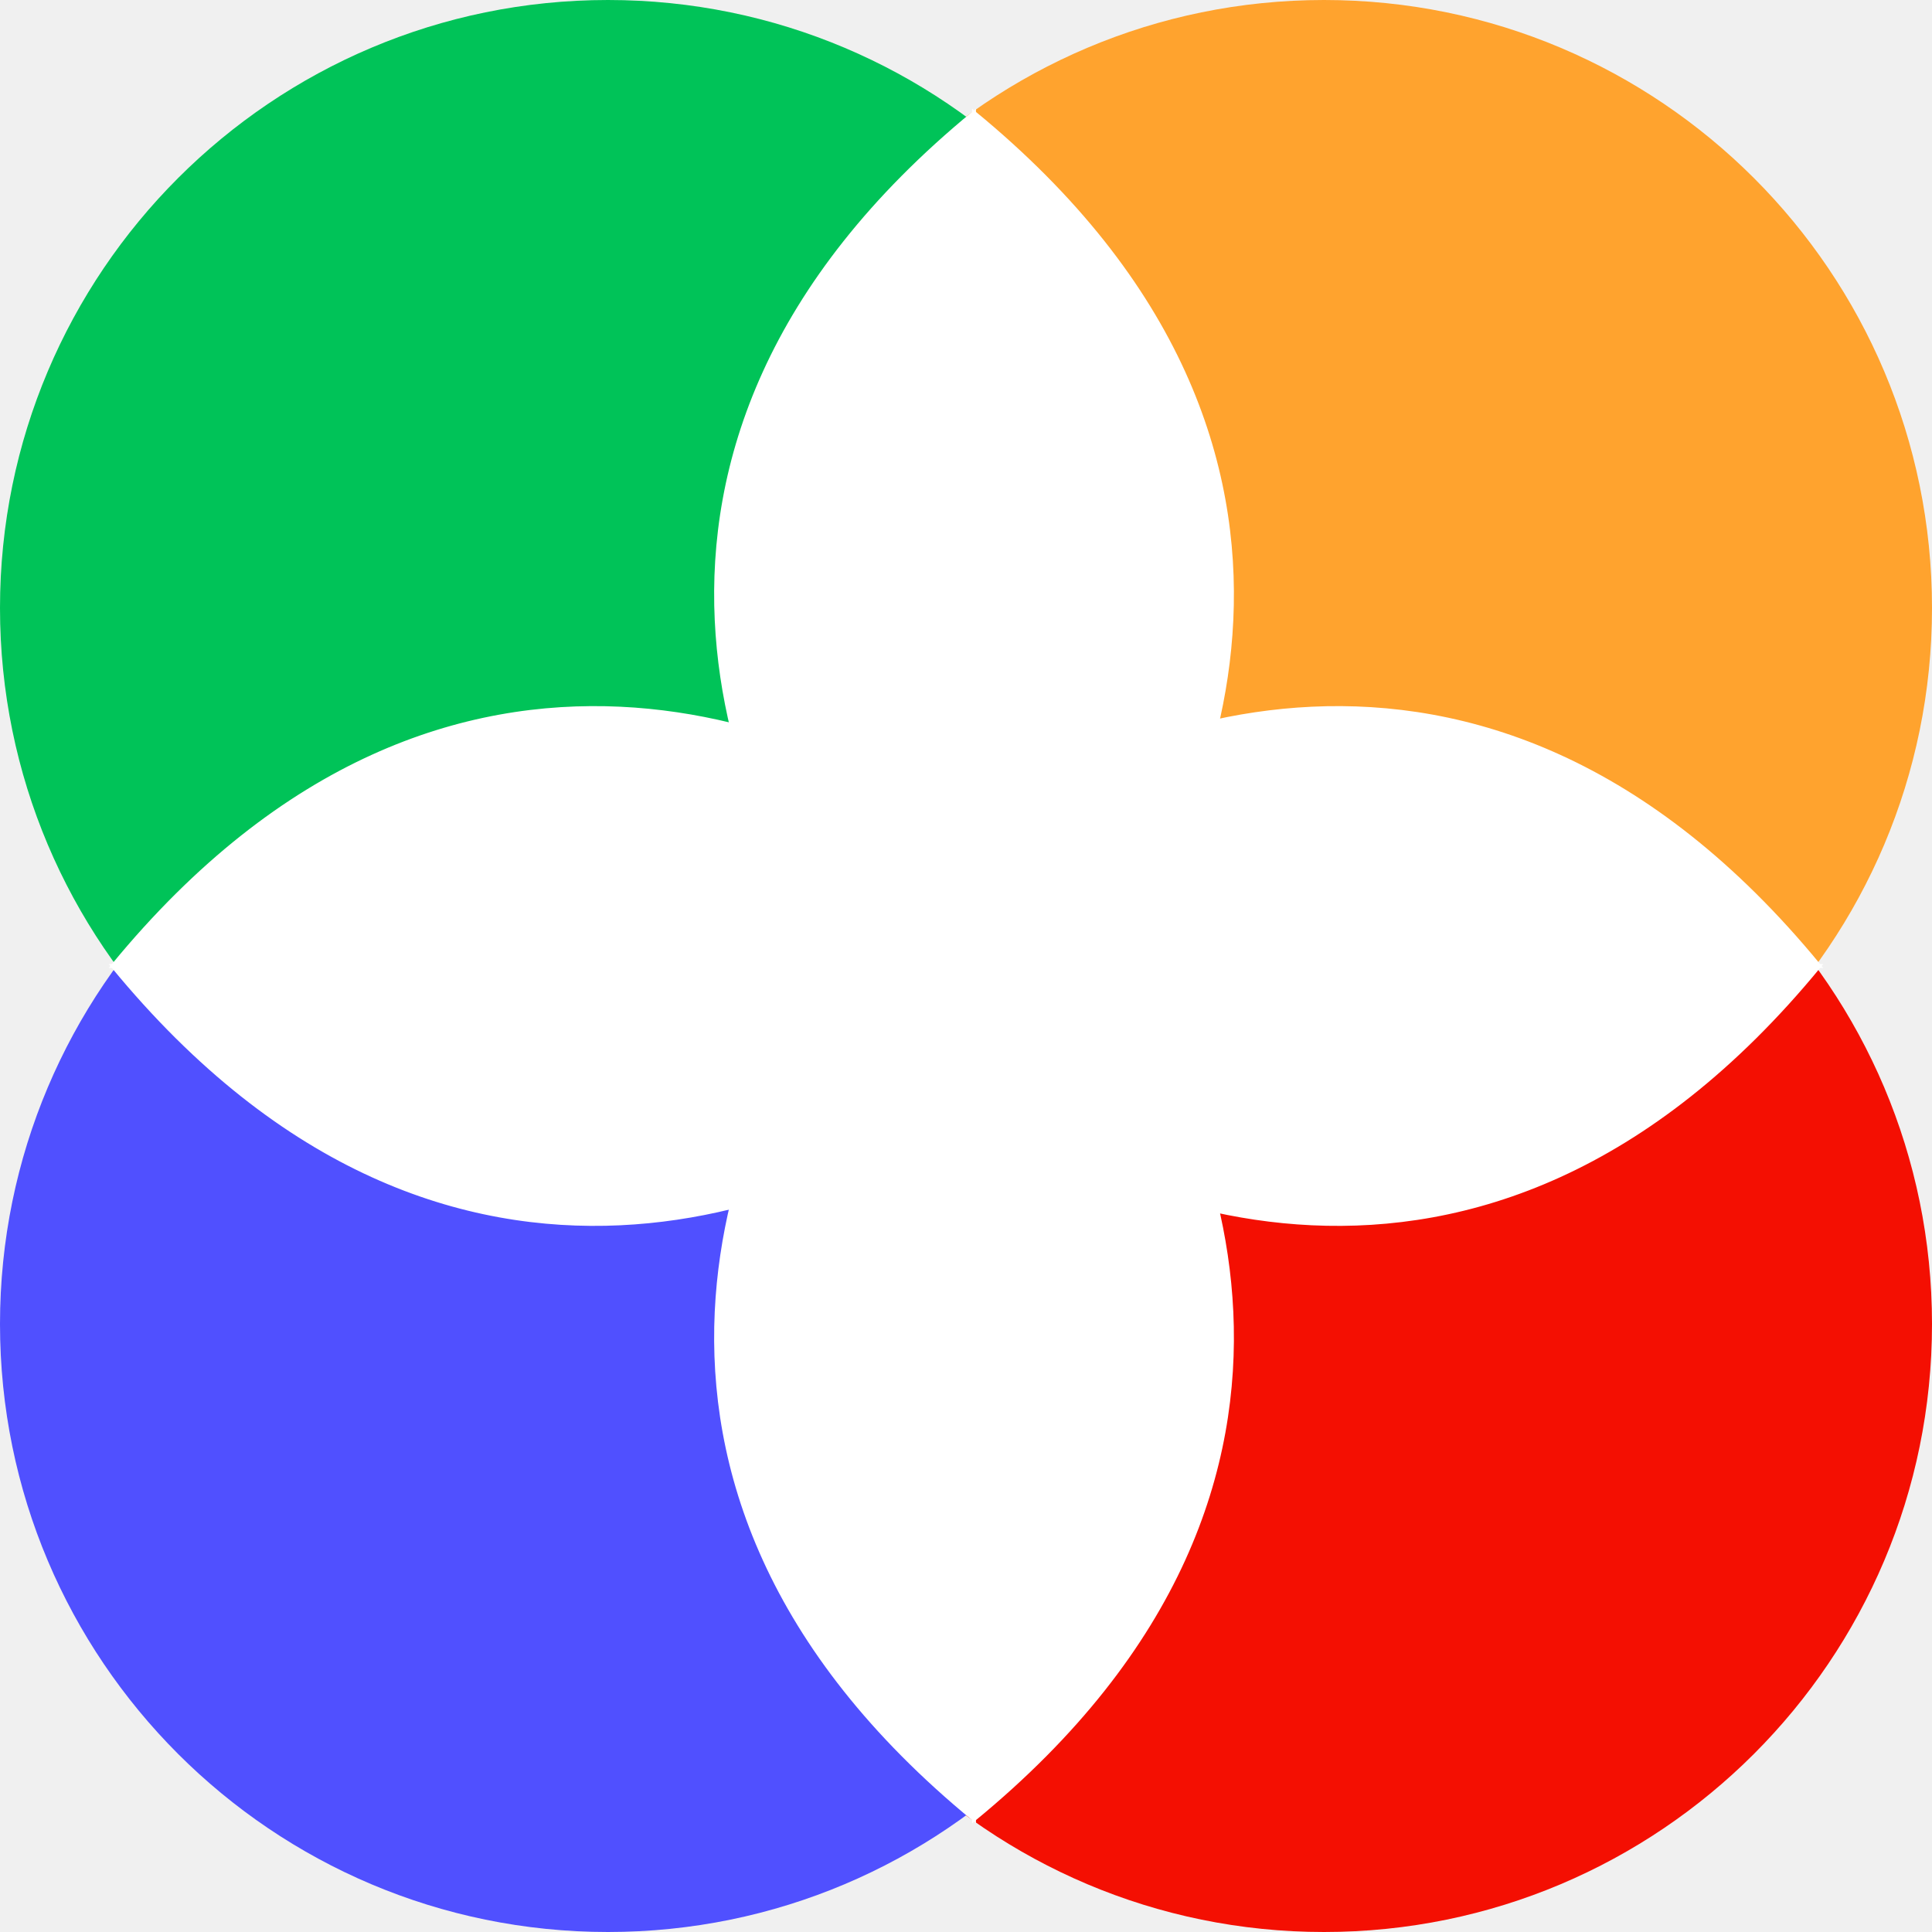
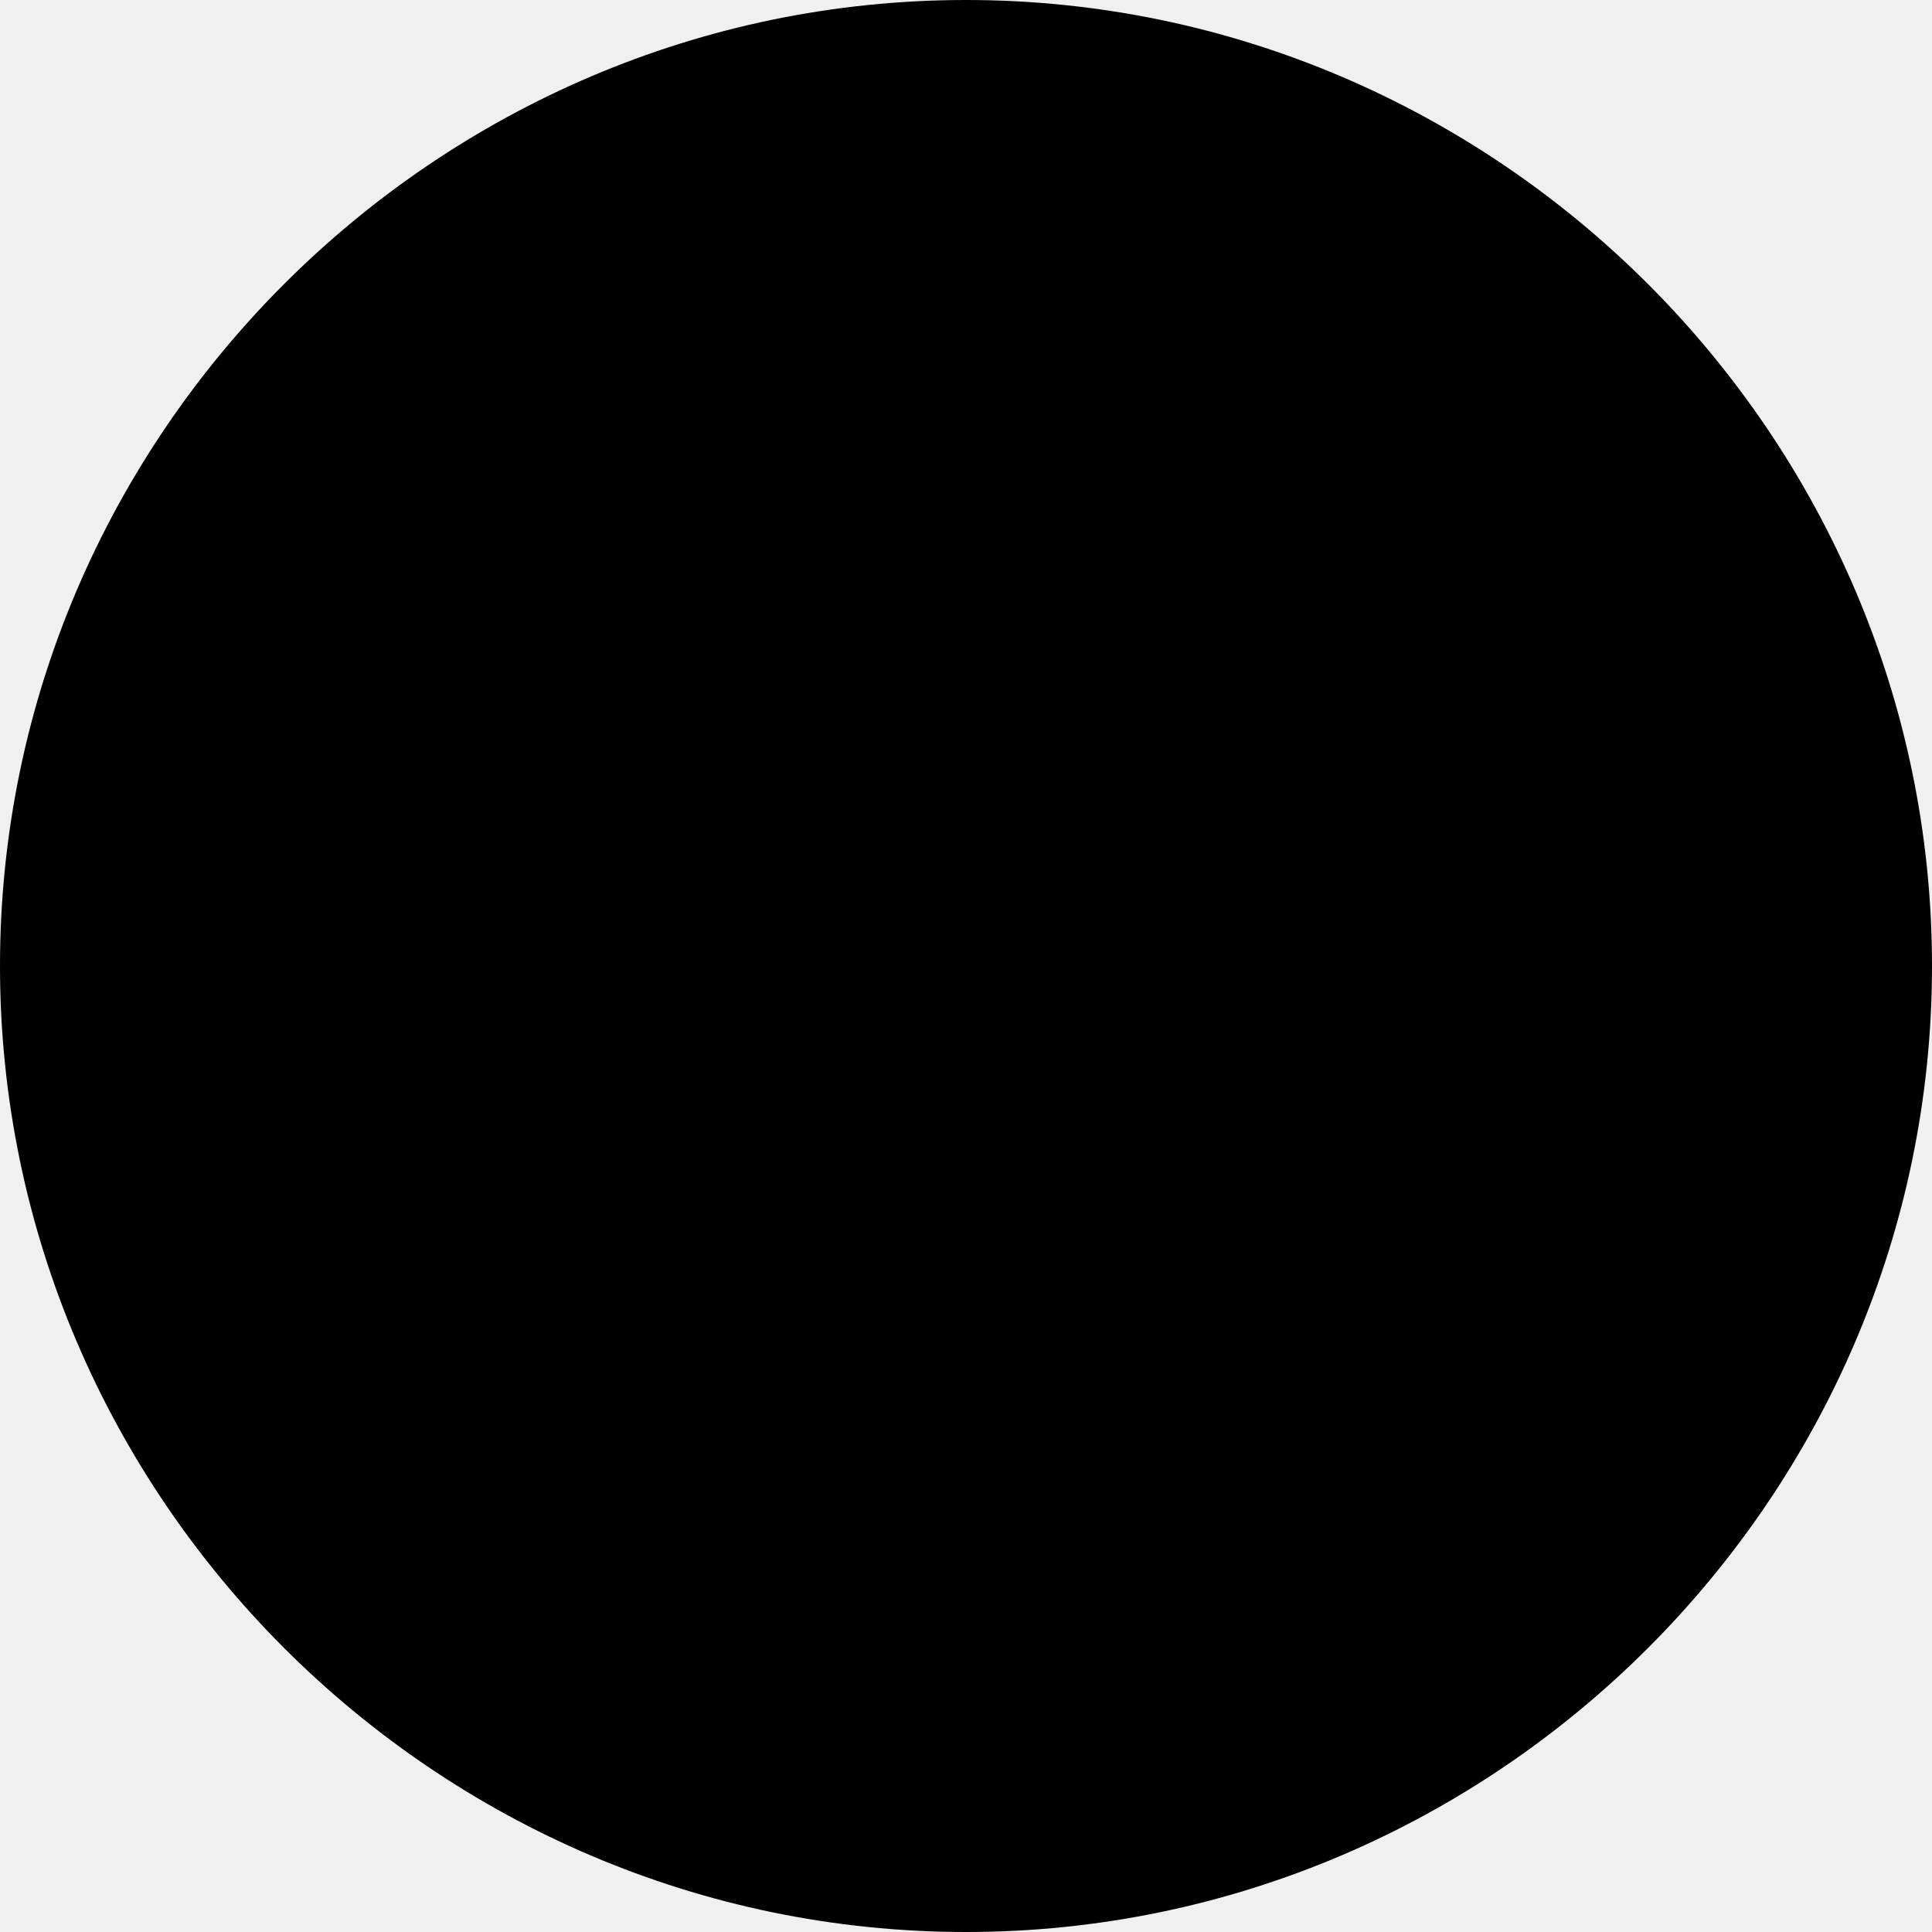
- <svg xmlns="http://www.w3.org/2000/svg" id="exOE9pQ4uXa1" viewBox="0 0 300 300" shape-rendering="geometricPrecision" text-rendering="geometricPrecision">
-   <ellipse rx="69.152" ry="69.152" transform="matrix(1.365174 0 0 1.365174 205.5954 94.40458)" fill="#ffa32e" stroke-width="0" />
-   <ellipse rx="69.152" ry="69.152" transform="matrix(1.365174 0 0 1.365174 94.40458 94.40458)" fill="#00c358" stroke-width="0" />
-   <ellipse rx="69.152" ry="69.152" transform="matrix(1.365174 0 0 1.365174 205.5954 205.5954)" fill="#f40f02" stroke-width="0" />
-   <ellipse rx="69.152" ry="69.152" transform="matrix(1.365174 0 0 1.365174 94.40458 205.5954)" fill="#5050ff" stroke-width="0" />
+ <svg xmlns="http://www.w3.org/2000/svg" version="1.1" id="Capa_1" x="0px" y="0px" viewBox="0 0 29.107 29.107" style="enable-background:new 0 0 29.107 29.107;" xml:space="preserve">
  <g>
-     <path d="M17.516,150C70.513,85.452,130.387,114.759,150,129.664l-0,20.336h-132.484Z" transform="translate(.000001 0.000001)" fill="#fff" stroke="#fff" stroke-width="0.6" />
-     <path d="M17.516,150C70.513,85.452,130.387,114.759,150,129.664l-0,20.336h-132.484Z" transform="matrix(1 0 0-1 0 300)" fill="#fff" stroke="#fff" stroke-width="0.6" />
+     <g id="c147_full_moon">
+       <g>
+         <path d="M14.554,0C6.561,0,0,6.562,0,14.552c0,7.996,6.561,14.555,14.554,14.555c7.996,0,14.553-6.559,14.553-14.555     C29.106,6.562,22.55,0,14.554,0z" />
+       </g>
+     </g>
+     <g id="Capa_1_14_">
+ 	</g>
  </g>
-   <g transform="matrix(-1 0 0 1 300 0)">
-     <path d="M17.516,150C70.513,85.452,130.387,114.759,150,129.664l-0,20.336h-132.484Z" transform="translate(.000001 0.000001)" fill="#fff" stroke="#fff" stroke-width="0.6" />
-     <path d="M17.516,150C70.513,85.452,130.387,114.759,150,129.664l-0,20.336h-132.484Z" transform="matrix(1 0 0-1 0 300)" fill="#fff" stroke="#fff" stroke-width="0.6" />
-   </g>
-   <g transform="matrix(0 1-1 0 301.2463-.000002)">
-     <path d="M17.516,150C70.513,85.452,130.387,114.759,150,129.664l-0,20.336h-132.484Z" transform="translate(.000001 0.000001)" fill="#fff" stroke="#fff" stroke-width="0.6" />
-     <path d="M17.516,150C70.513,85.452,130.387,114.759,150,129.664l-0,20.336h-132.484Z" transform="matrix(1 0 0-1 0 300)" fill="#fff" stroke="#fff" stroke-width="0.6" />
-   </g>
-   <g transform="matrix(0-1 1 0 1.246312 300)">
-     <path d="M17.516,150C70.513,85.452,130.387,114.759,150,129.664l-0,20.336h-132.484Z" transform="translate(.000001 0.000001)" fill="#fff" stroke="#fff" stroke-width="0.6" />
-     <path d="M17.516,150C70.513,85.452,130.387,114.759,150,129.664l-0,20.336h-132.484Z" transform="matrix(1 0 0-1 0 300)" fill="#fff" stroke="#fff" stroke-width="0.6" />
-   </g>
+   <g>
+ </g>
+   <g>
+ </g>
+   <g>
+ </g>
+   <g>
+ </g>
+   <g>
+ </g>
+   <g>
+ </g>
+   <g>
+ </g>
+   <g>
+ </g>
+   <g>
+ </g>
+   <g>
+ </g>
+   <g>
+ </g>
+   <g>
+ </g>
+   <g>
+ </g>
+   <g>
+ </g>
+   <g>
+ </g>
</svg>
